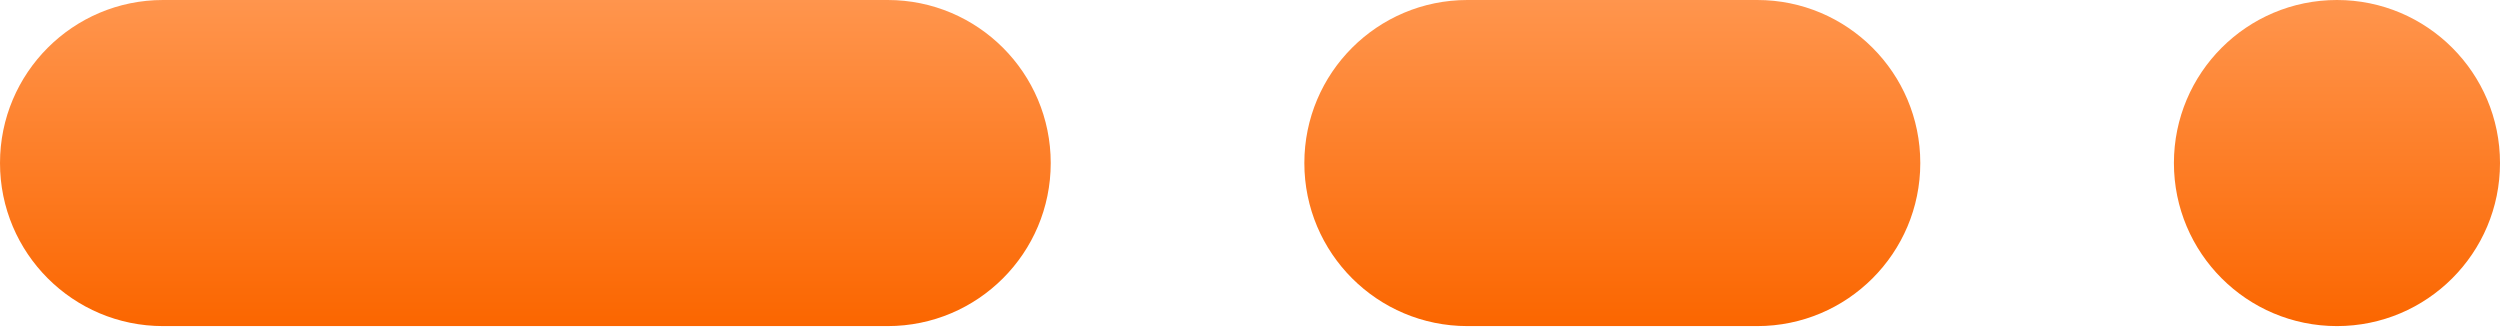
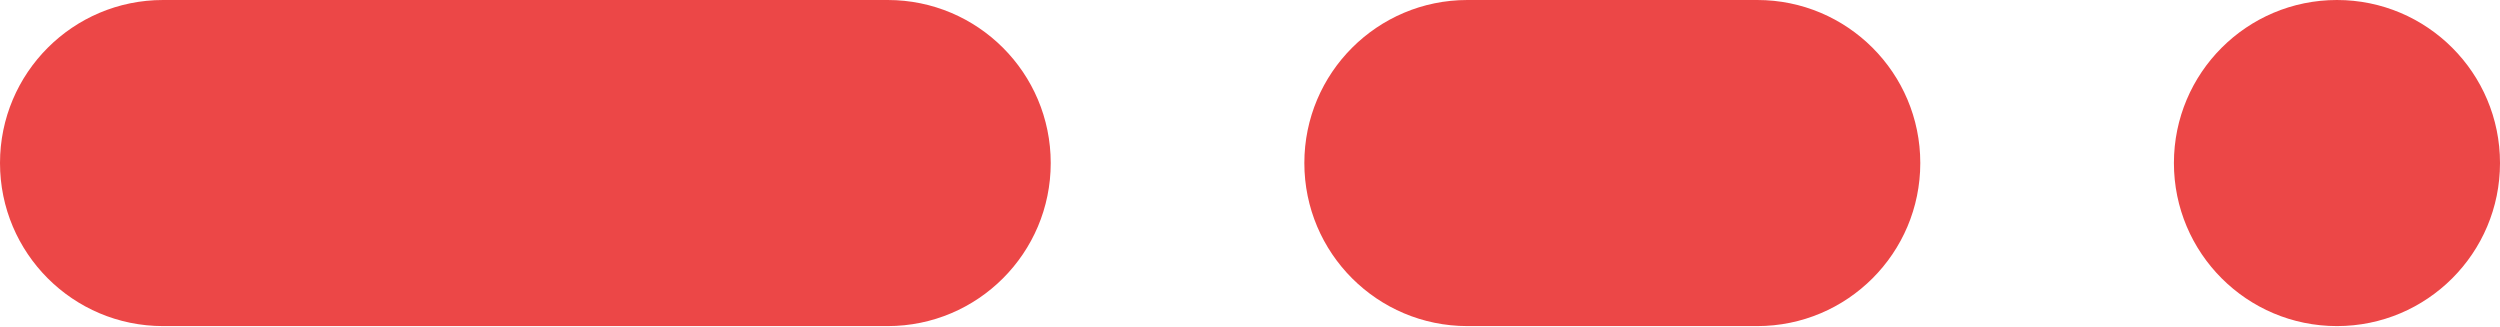
<svg xmlns="http://www.w3.org/2000/svg" width="69" height="9" viewBox="0 0 69 9" fill="none">
-   <rect width="29" height="9" rx="4.5" fill="url(#paint0_linear)" />
-   <rect x="36" width="17" height="9" rx="4.5" fill="url(#paint1_linear)" />
-   <rect x="60" width="9" height="9" rx="4.5" fill="url(#paint2_linear)" />
-   <defs>
-     <linearGradient id="paint0_linear" x1="0" y1="0" x2="0" y2="9" gradientUnits="userSpaceOnUse">
-       <stop stop-color="#FF954D" />
-       <stop offset="1" stop-color="#FB6600" />
-     </linearGradient>
-     <linearGradient id="paint1_linear" x1="36" y1="0" x2="36" y2="9" gradientUnits="userSpaceOnUse">
-       <stop stop-color="#FF954D" />
-       <stop offset="1" stop-color="#FB6600" />
-     </linearGradient>
-     <linearGradient id="paint2_linear" x1="60" y1="0" x2="60" y2="9" gradientUnits="userSpaceOnUse">
-       <stop stop-color="#FF954D" />
-       <stop offset="1" stop-color="#FB6600" />
-     </linearGradient>
-   </defs>
+   <rect width="29" height="9" rx="4.5" fill="#EC4747" />
+   <rect x="36" width="17" height="9" rx="4.5" fill="#EC4747" />
+   <rect x="60" width="9" height="9" rx="4.5" fill="#EC4747" />
</svg>
